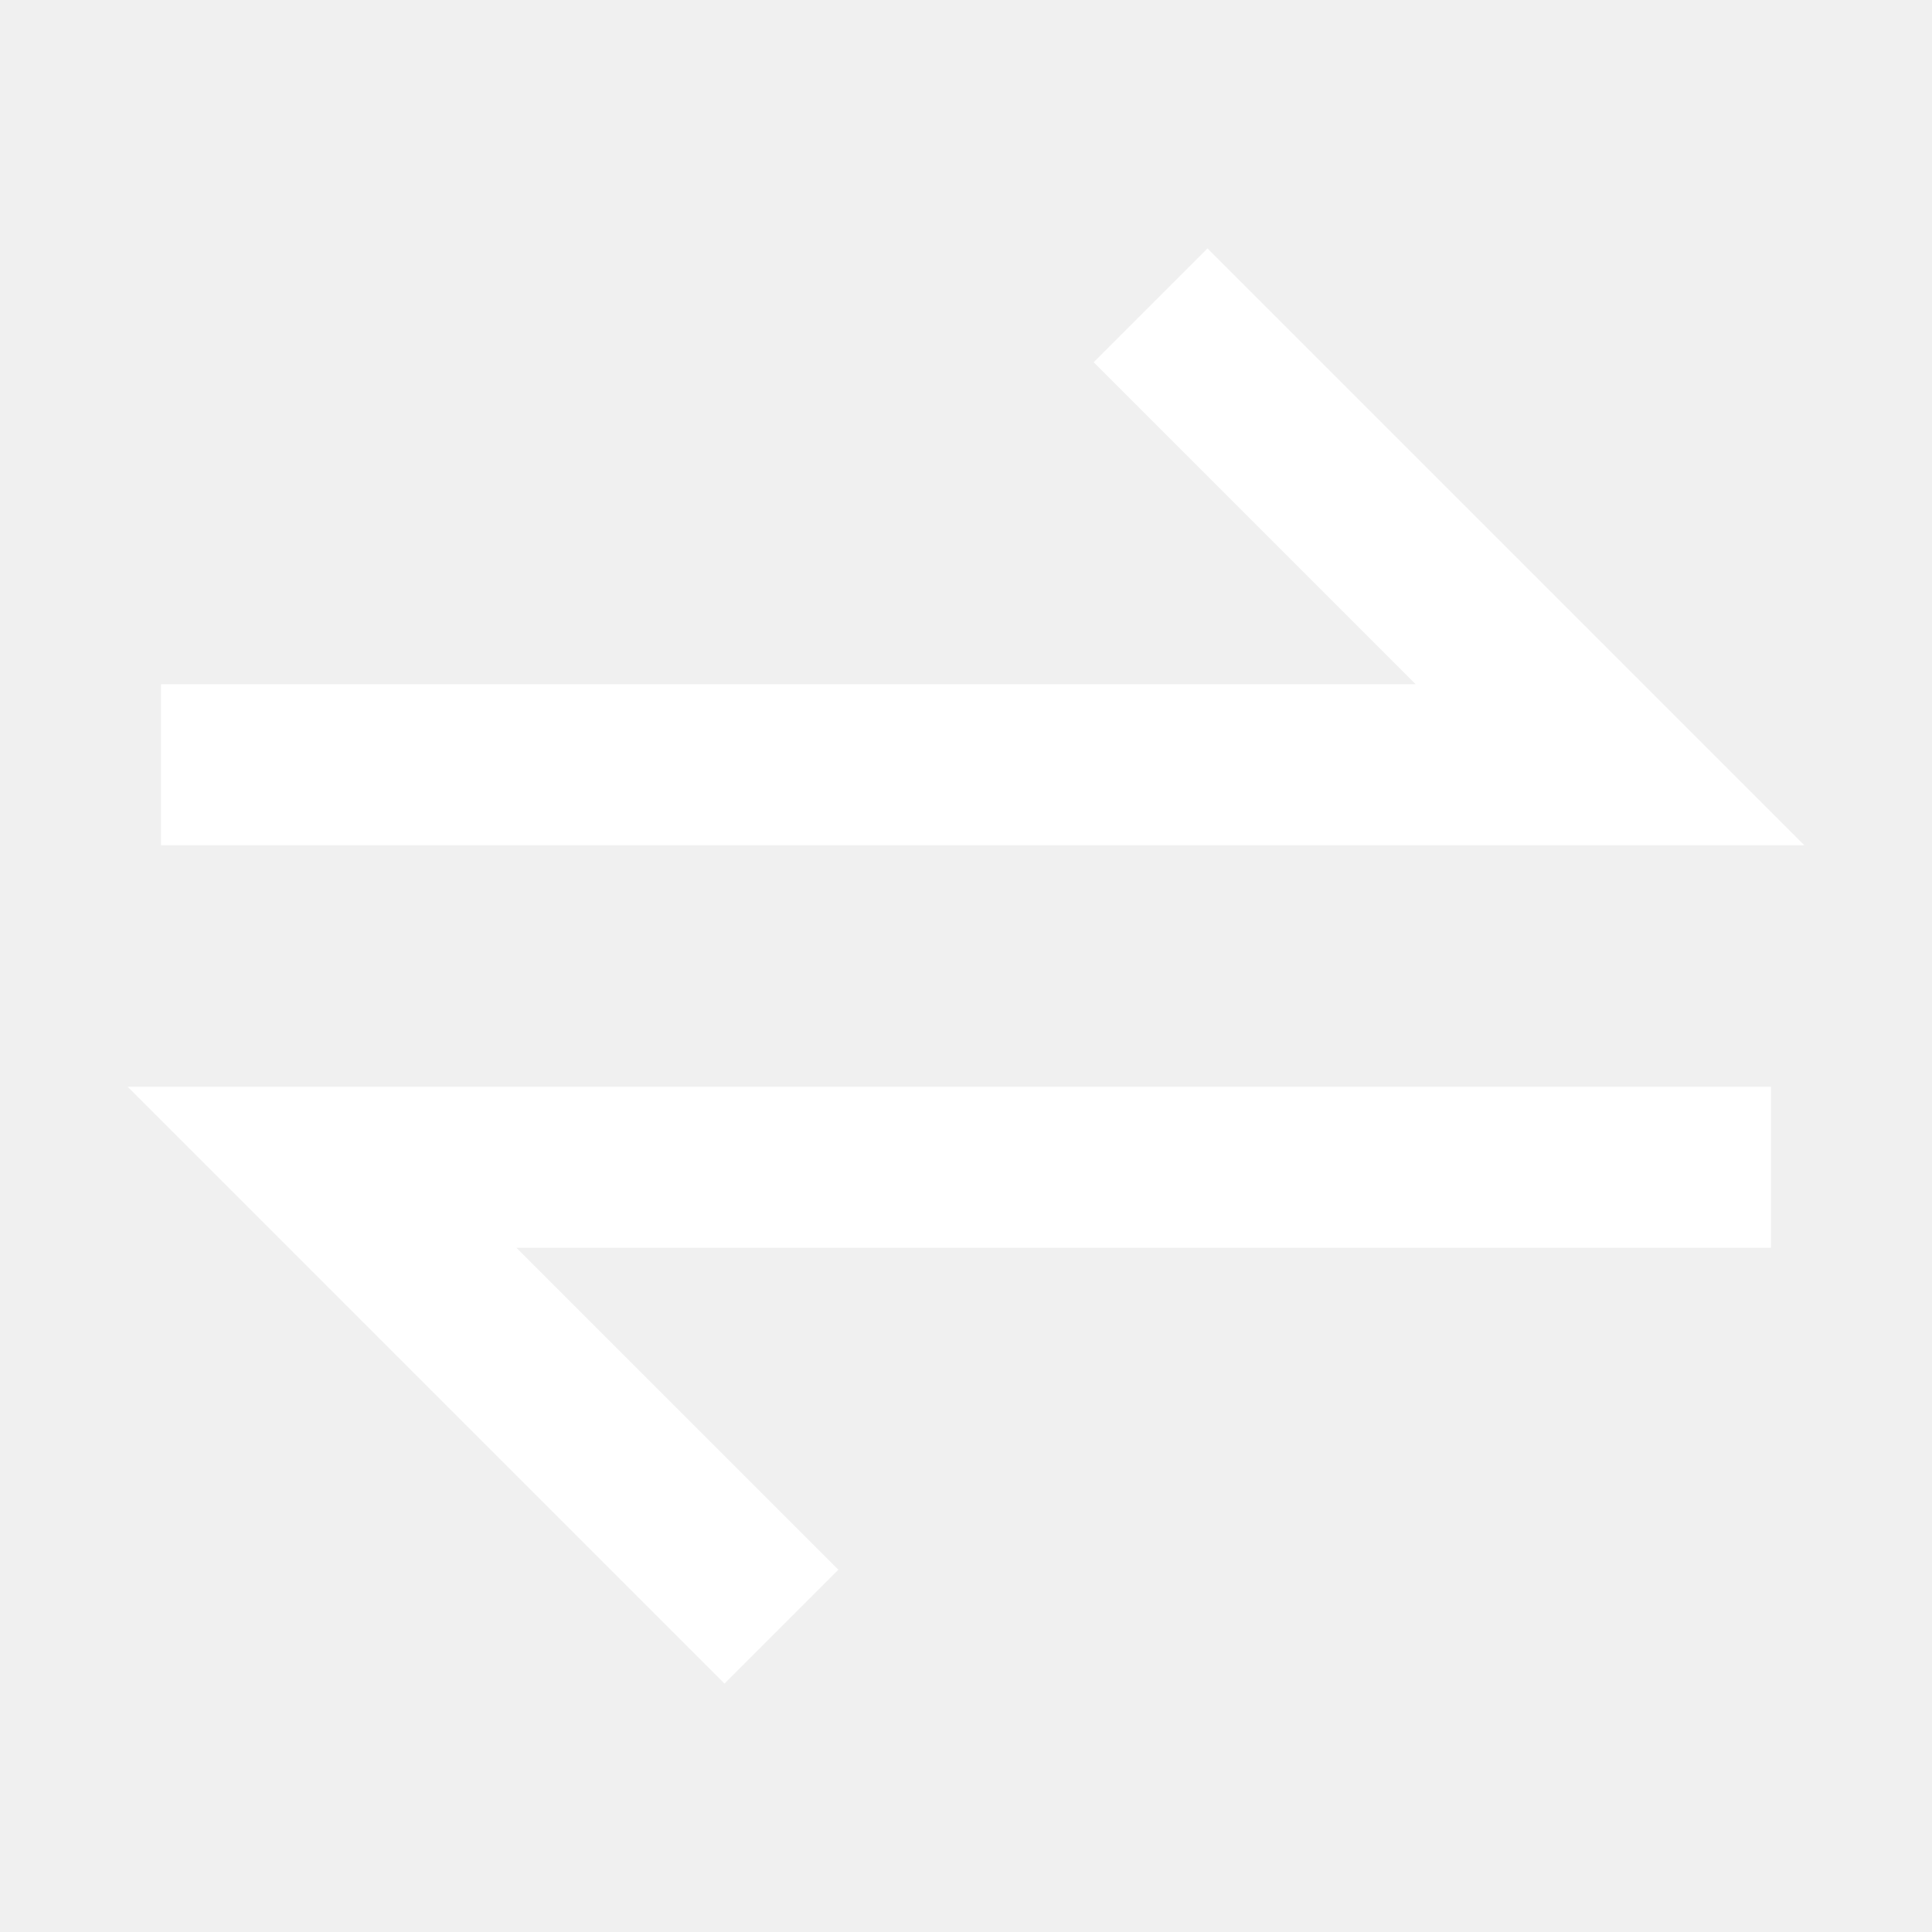
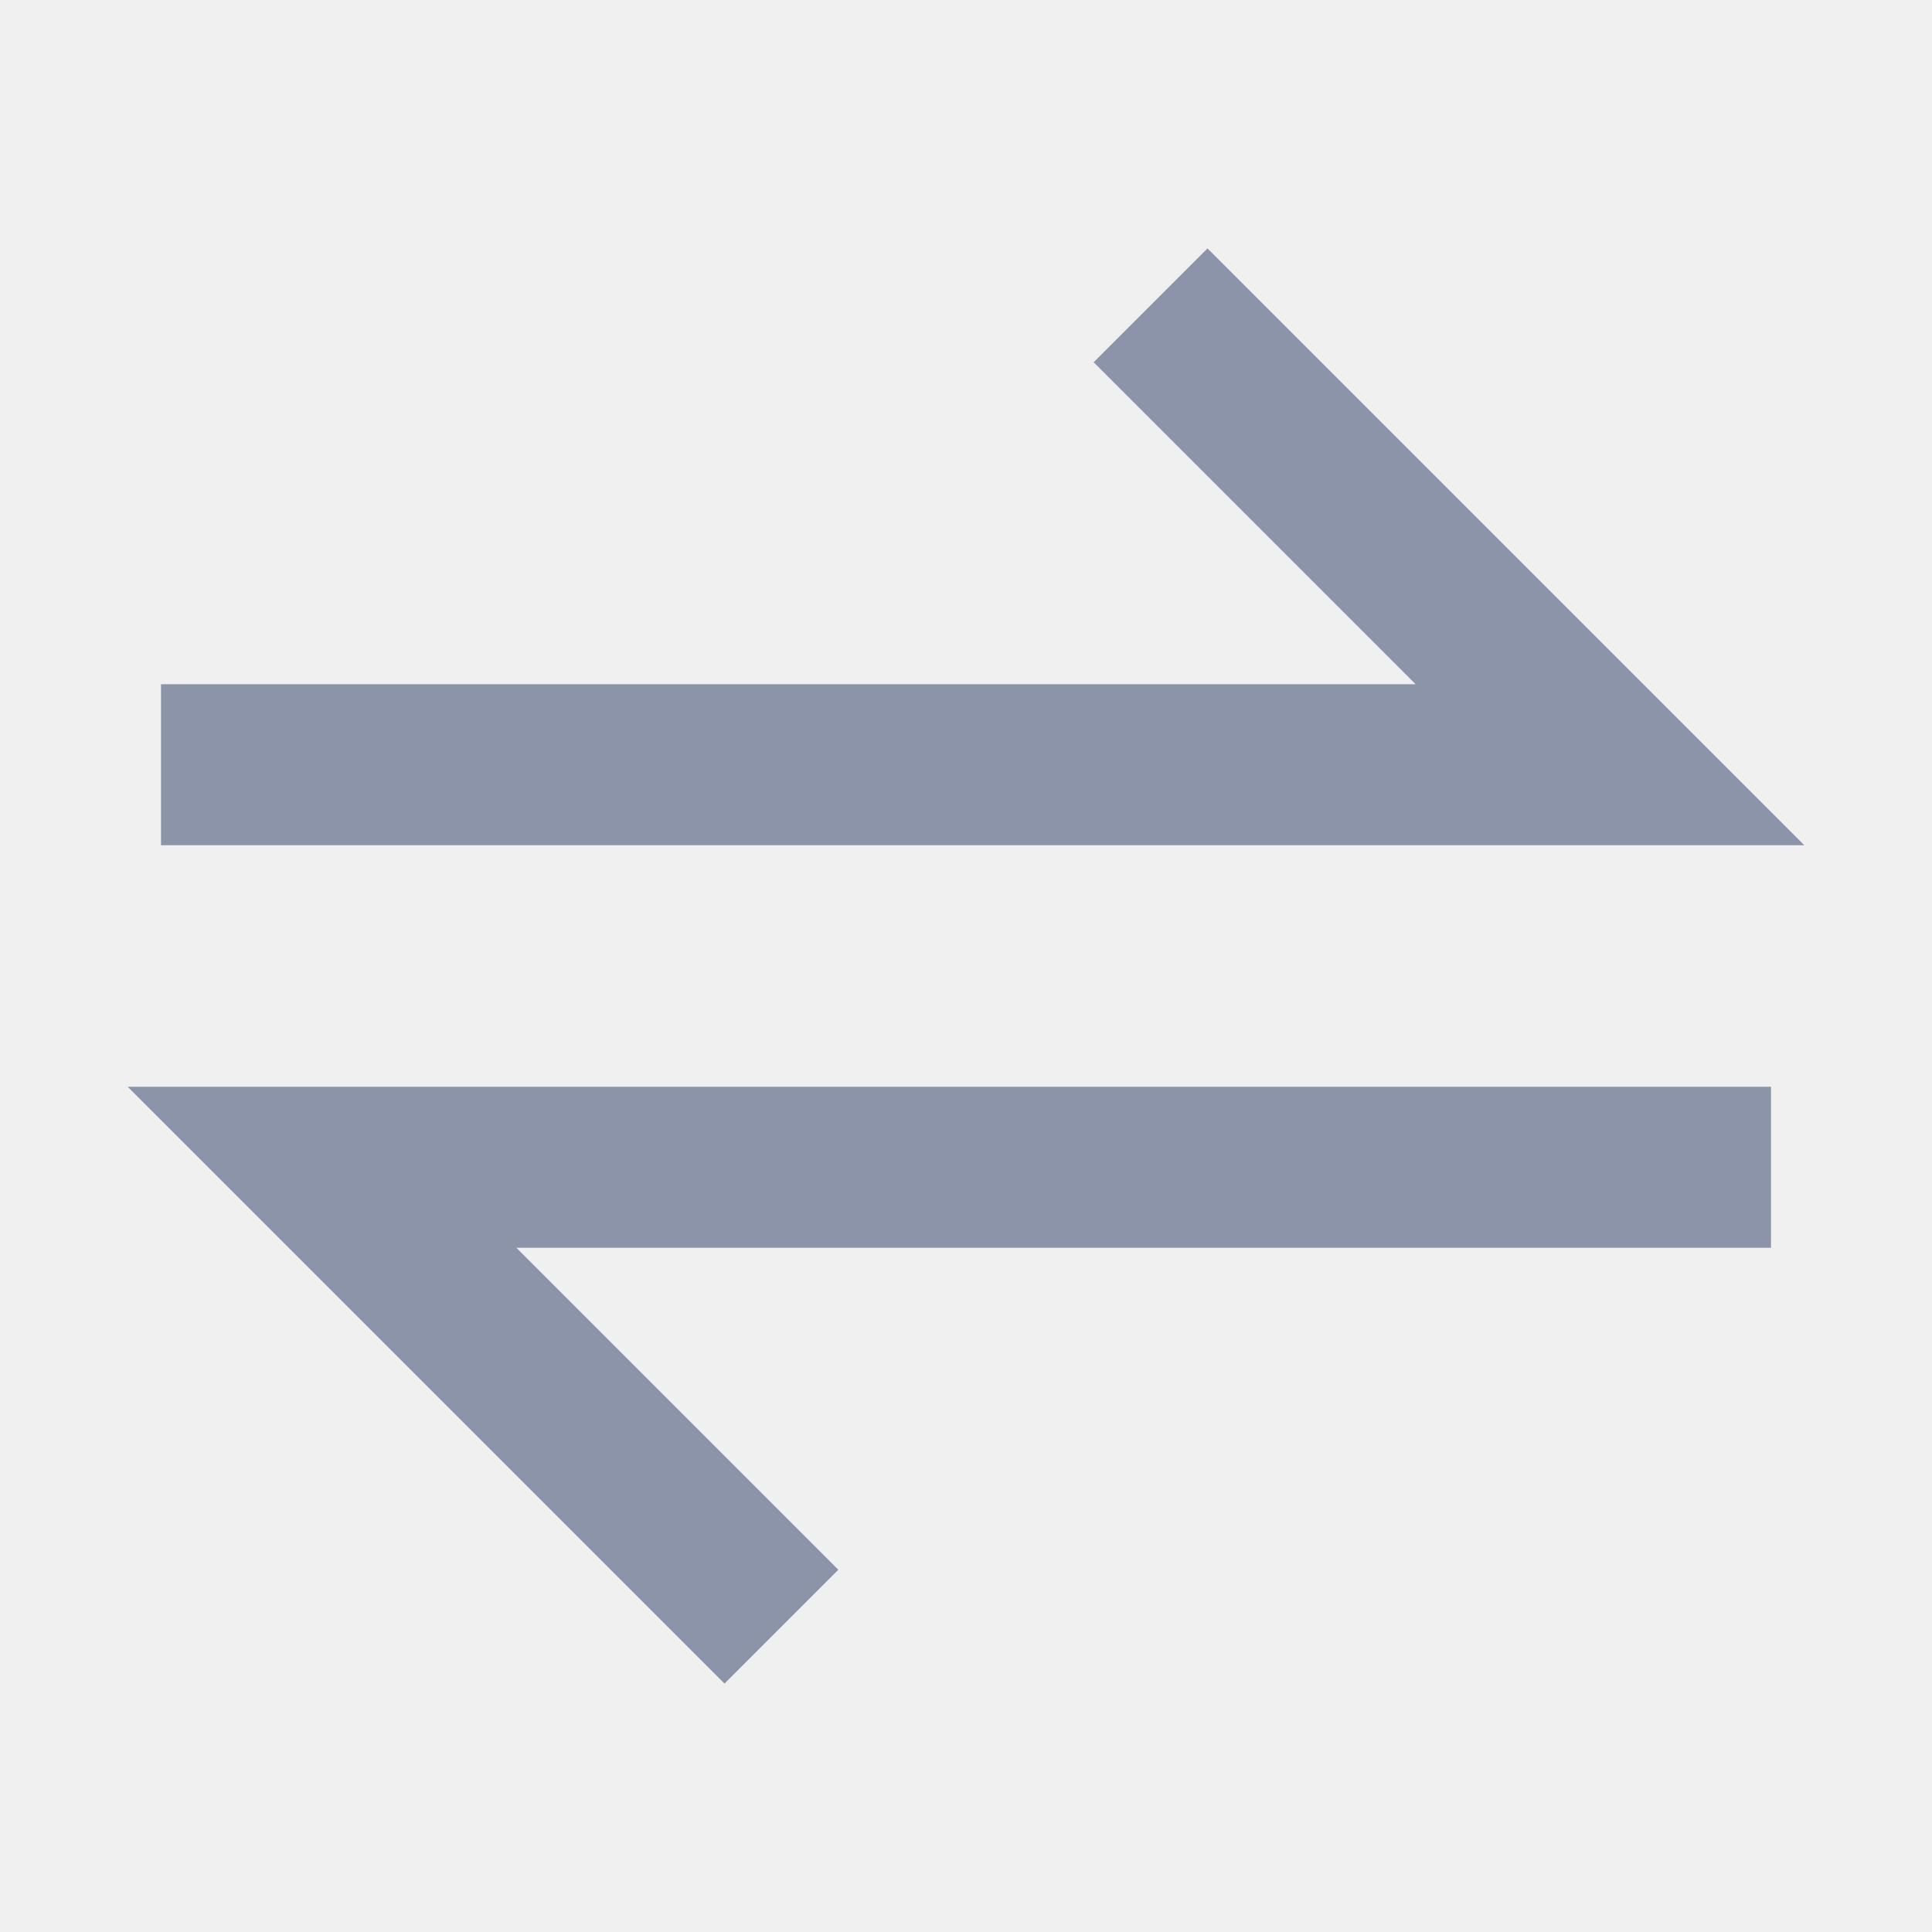
<svg xmlns="http://www.w3.org/2000/svg" width="24" height="24" viewBox="0 0 24 24" fill="none">
  <g id="swap">
-     <path id="stroke1" d="M21 14.5H4L9 19.5M3 9.5L20 9.5L15 4.5" stroke="#FFFFFF" stroke-width="2" stroke-linecap="square" />
+     <path d="M21 14.5H4L9 19.5M3 9.5L20 9.5L15 4.5" stroke="#8B94A8" stroke-width="2" stroke-linecap="square" />
  </g>
</svg>
